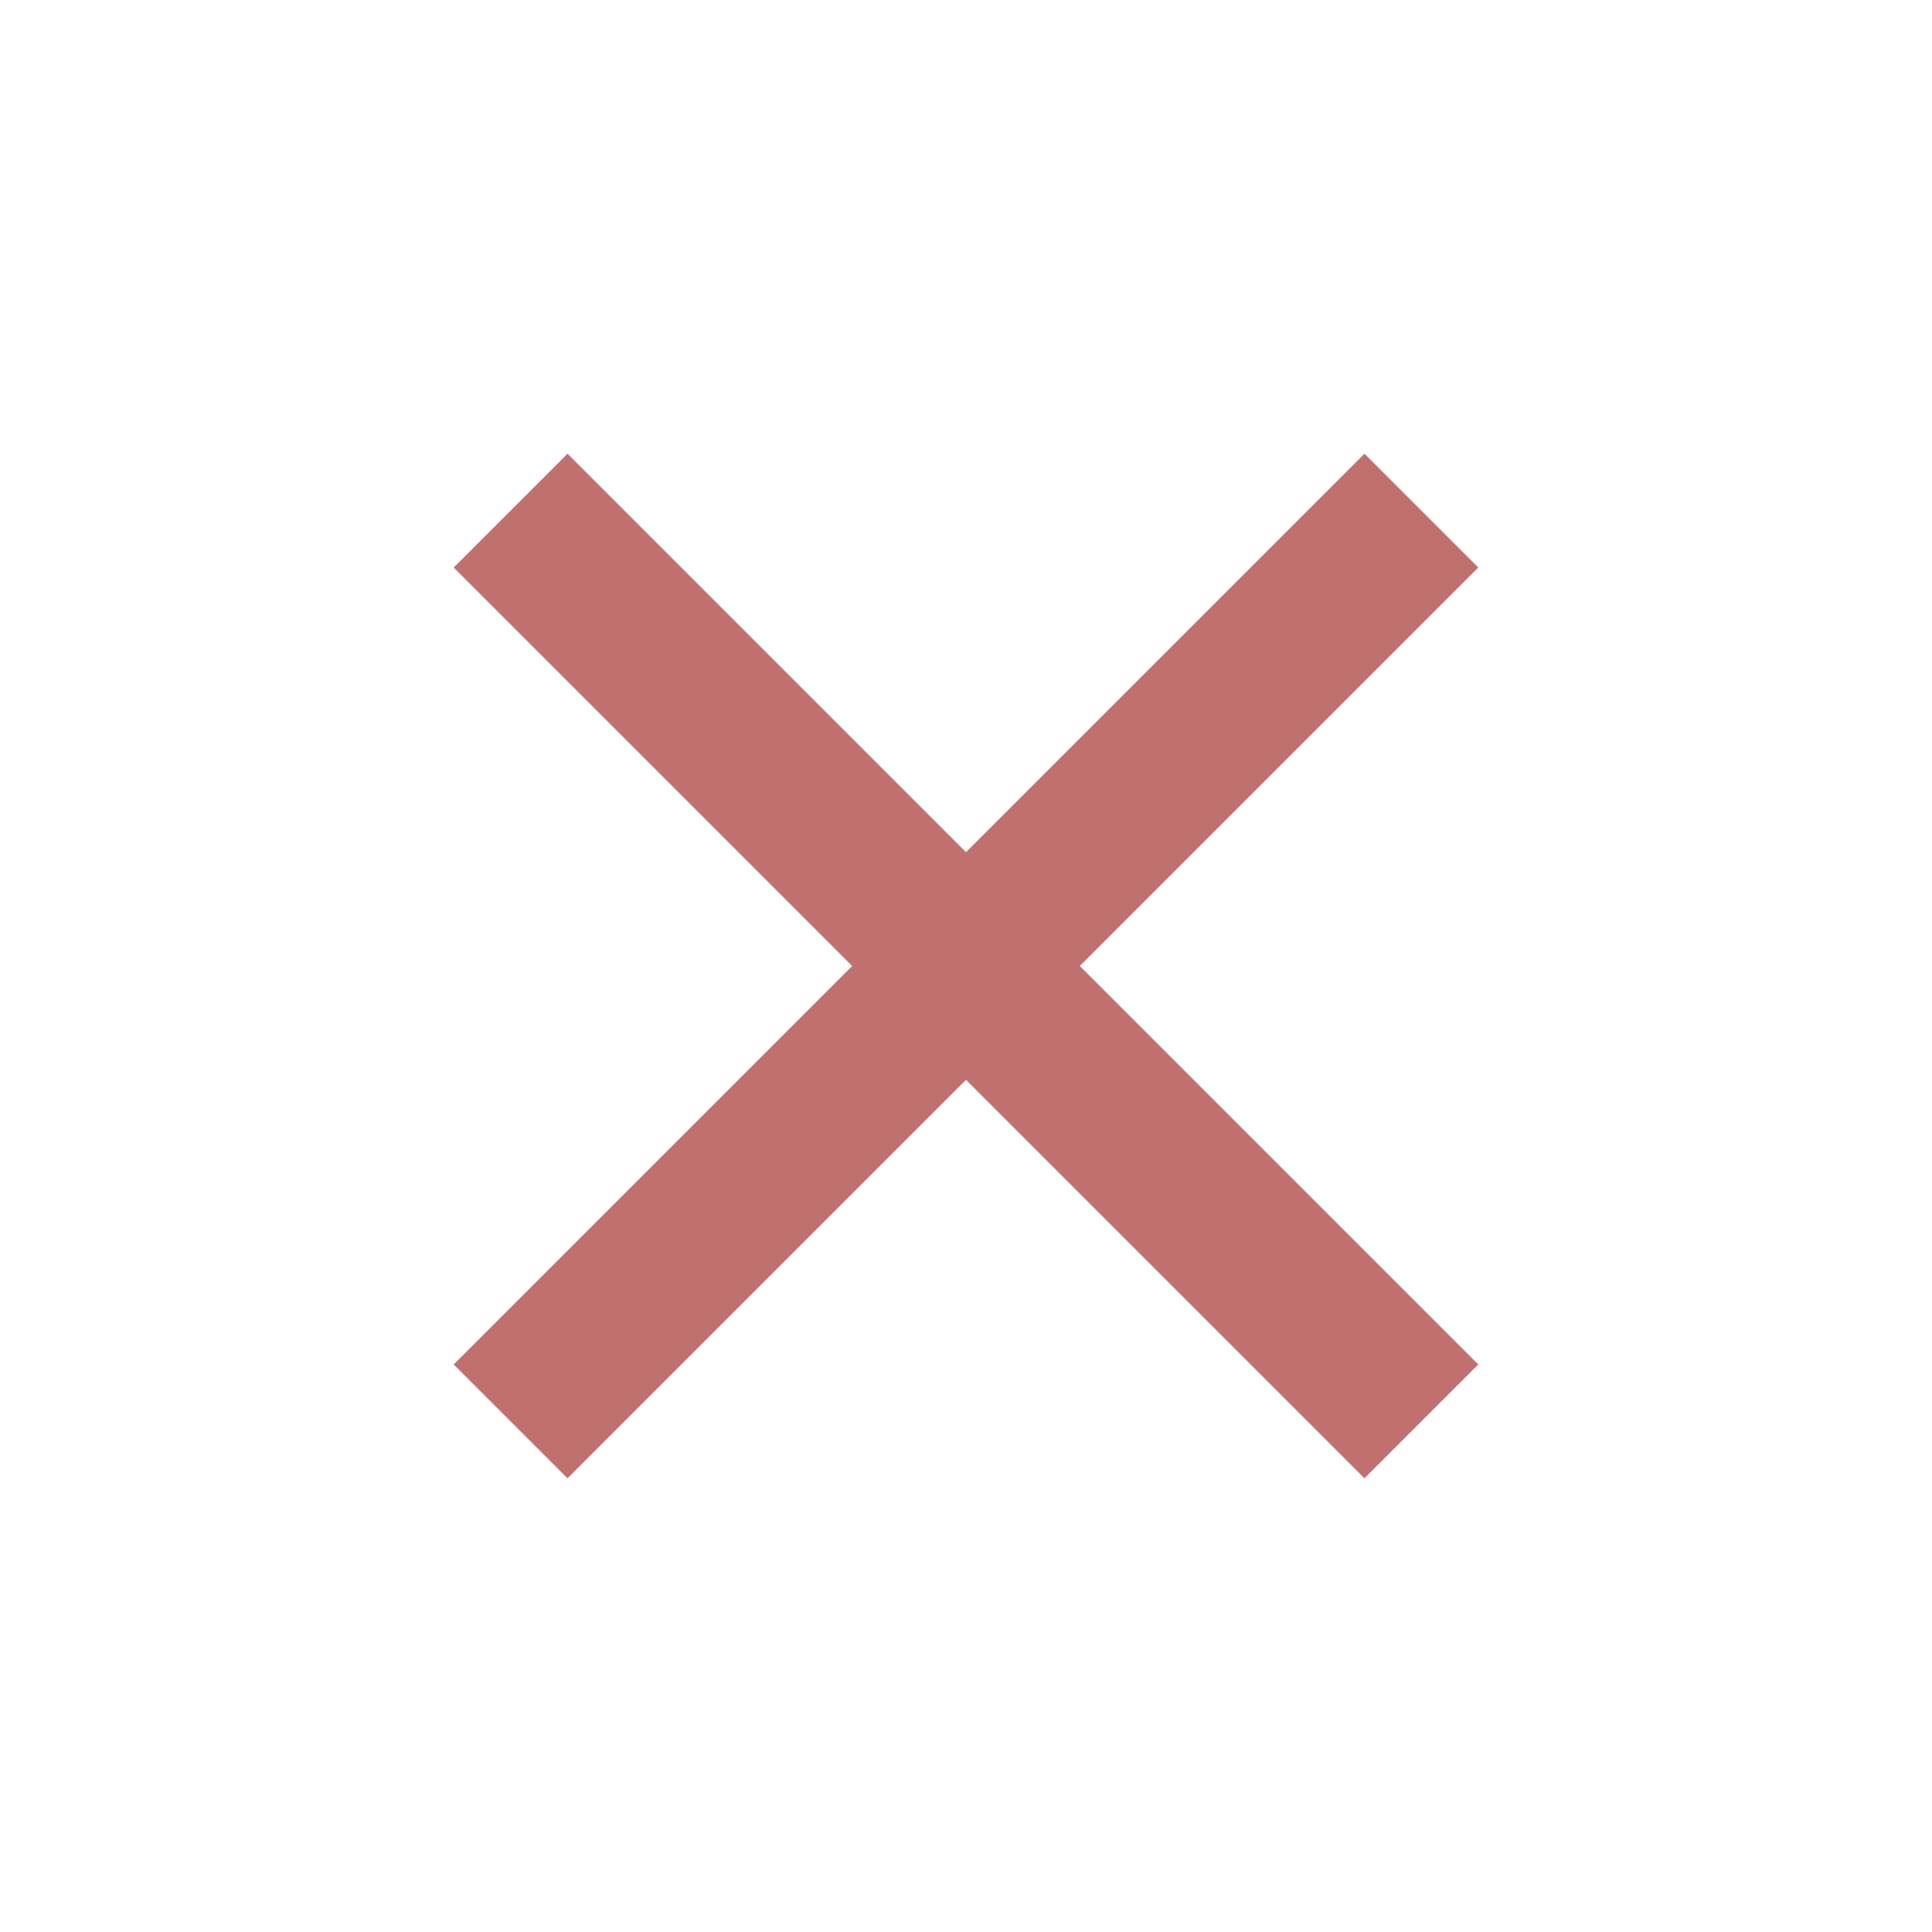
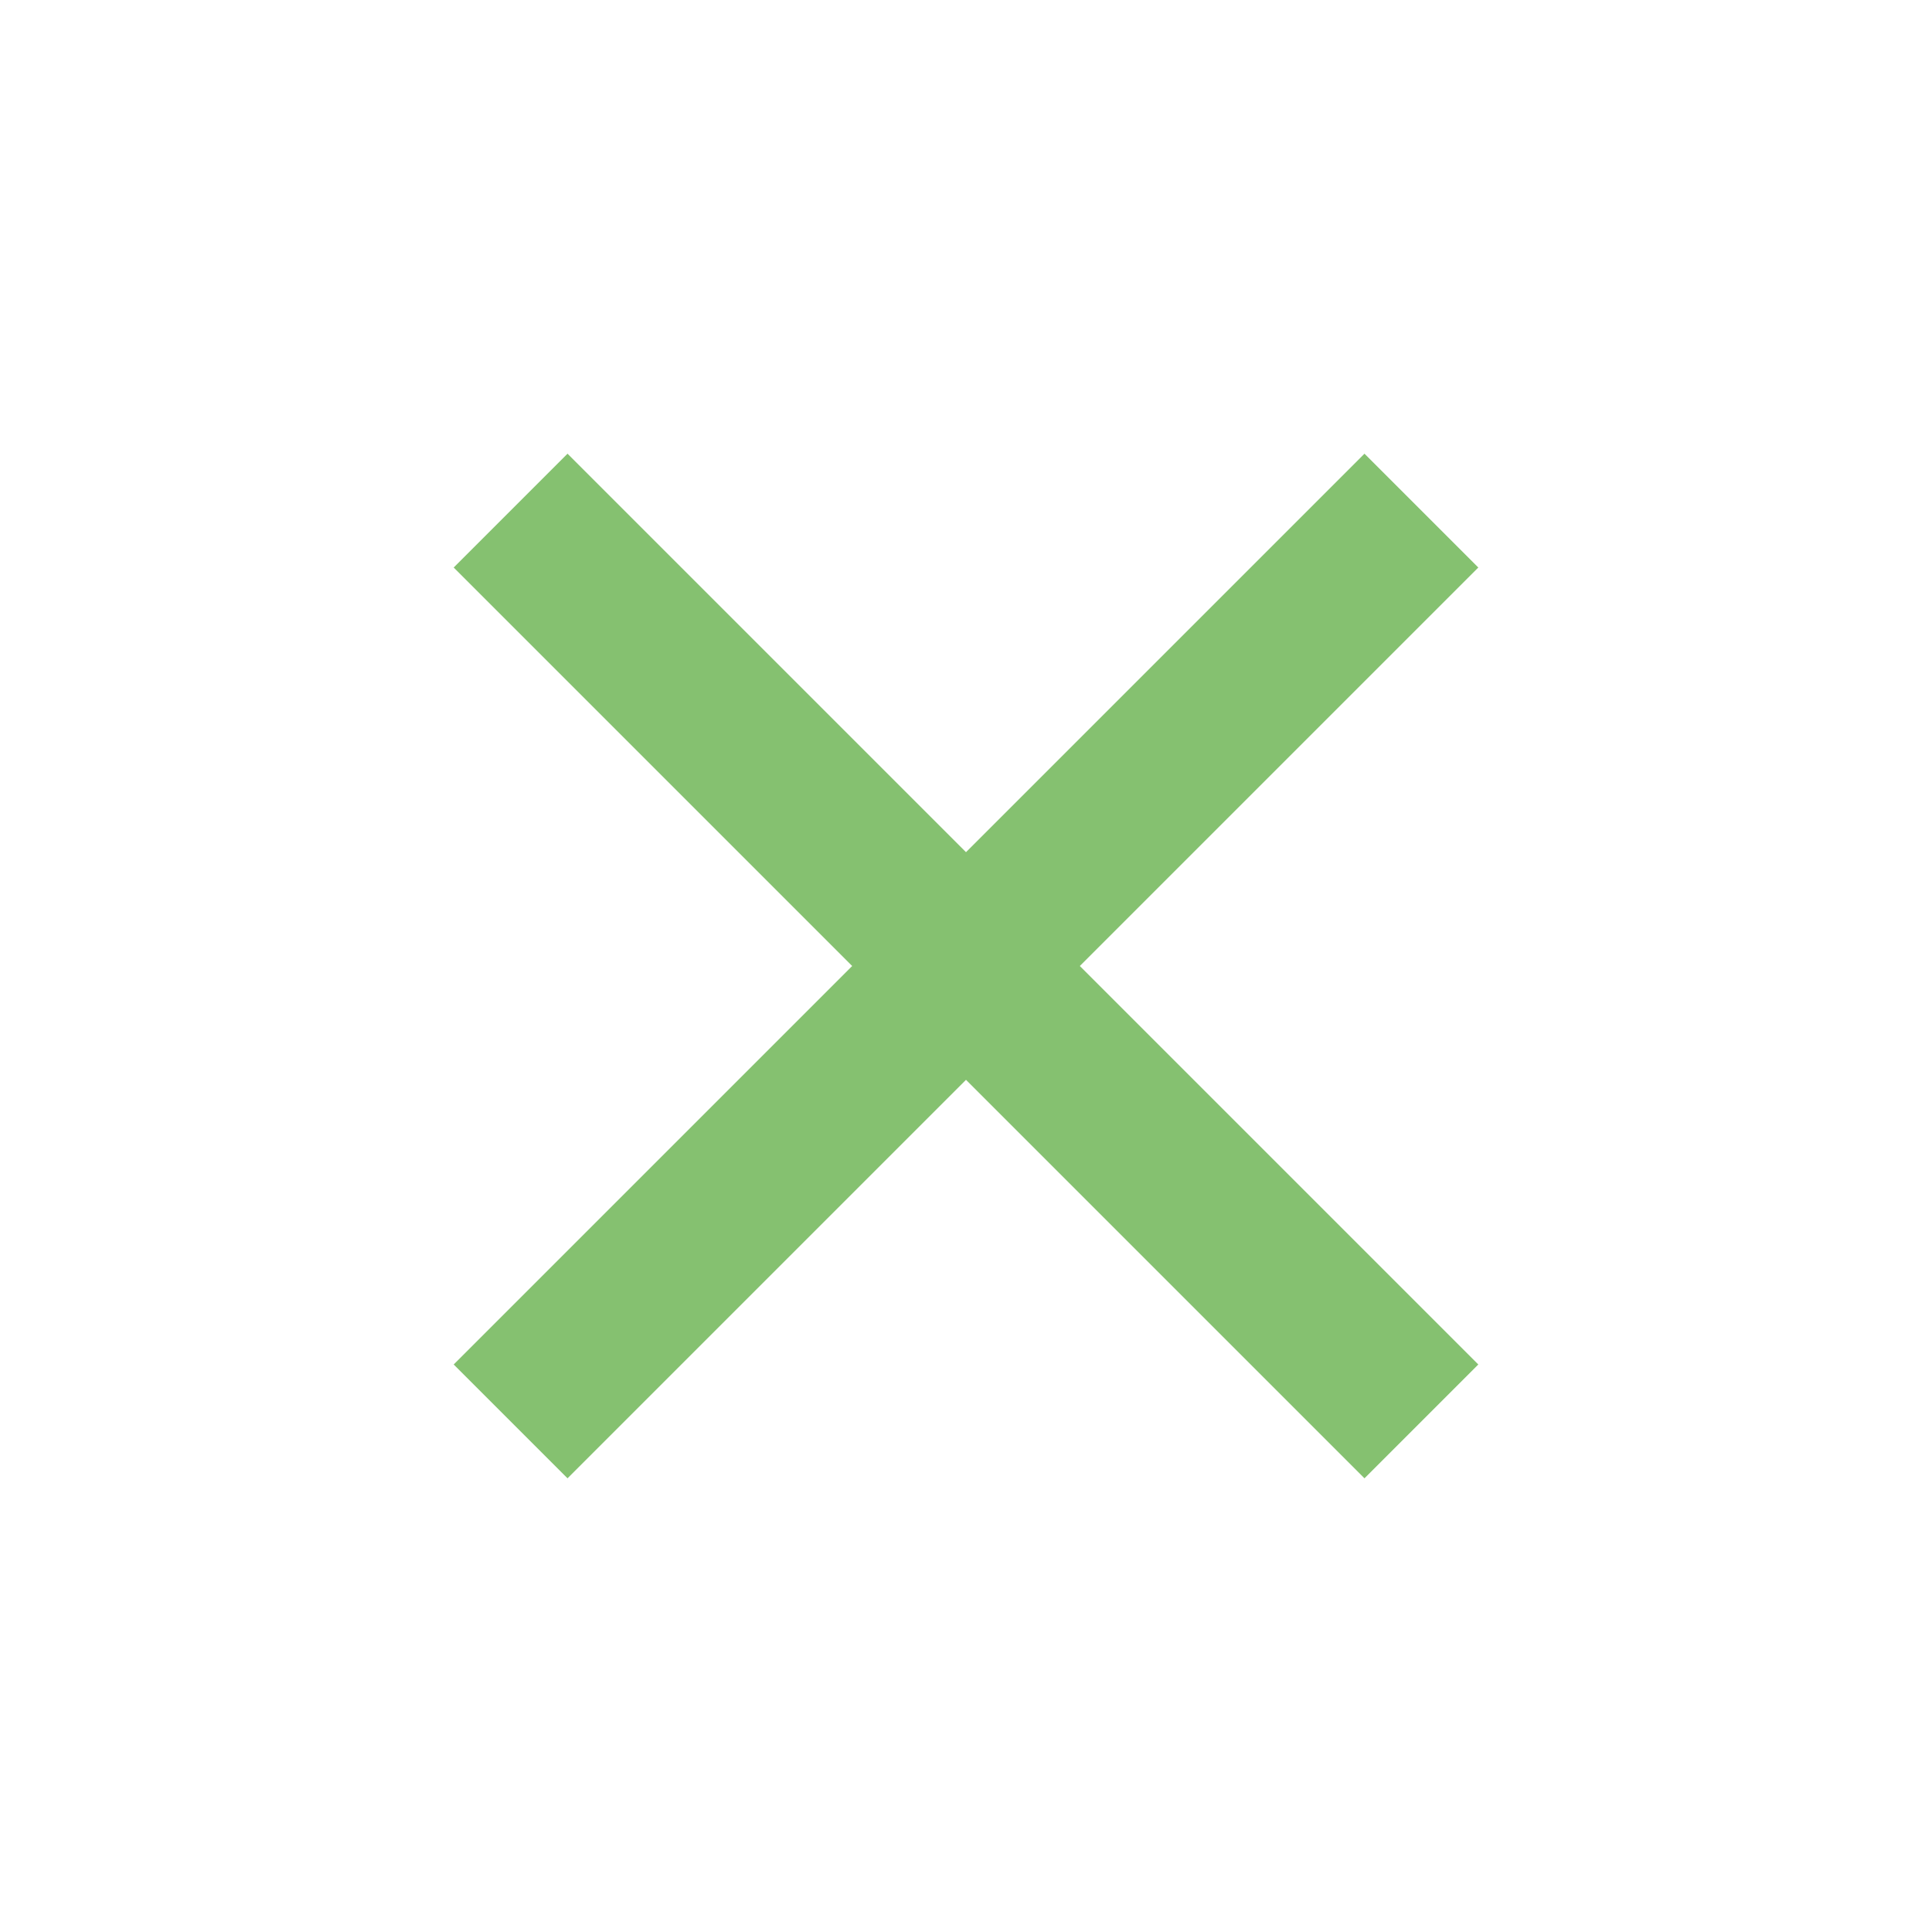
<svg xmlns="http://www.w3.org/2000/svg" viewBox="0 0 24 24" width="24" height="24">
-   <path d="M12 10.586l4.95-4.95 1.414 1.414-4.95 4.95 4.95 4.95-1.414 1.414-4.95-4.95-4.95 4.95-1.414-1.414 4.95-4.95-4.95-4.95L7.05 5.636z" fill="#c17070" />
+   <path d="M12 10.586l4.95-4.95 1.414 1.414-4.95 4.95 4.95 4.95-1.414 1.414-4.95-4.95-4.95 4.95-1.414-1.414 4.95-4.95-4.95-4.95L7.05 5.636z" fill="#85C170" />
</svg>
